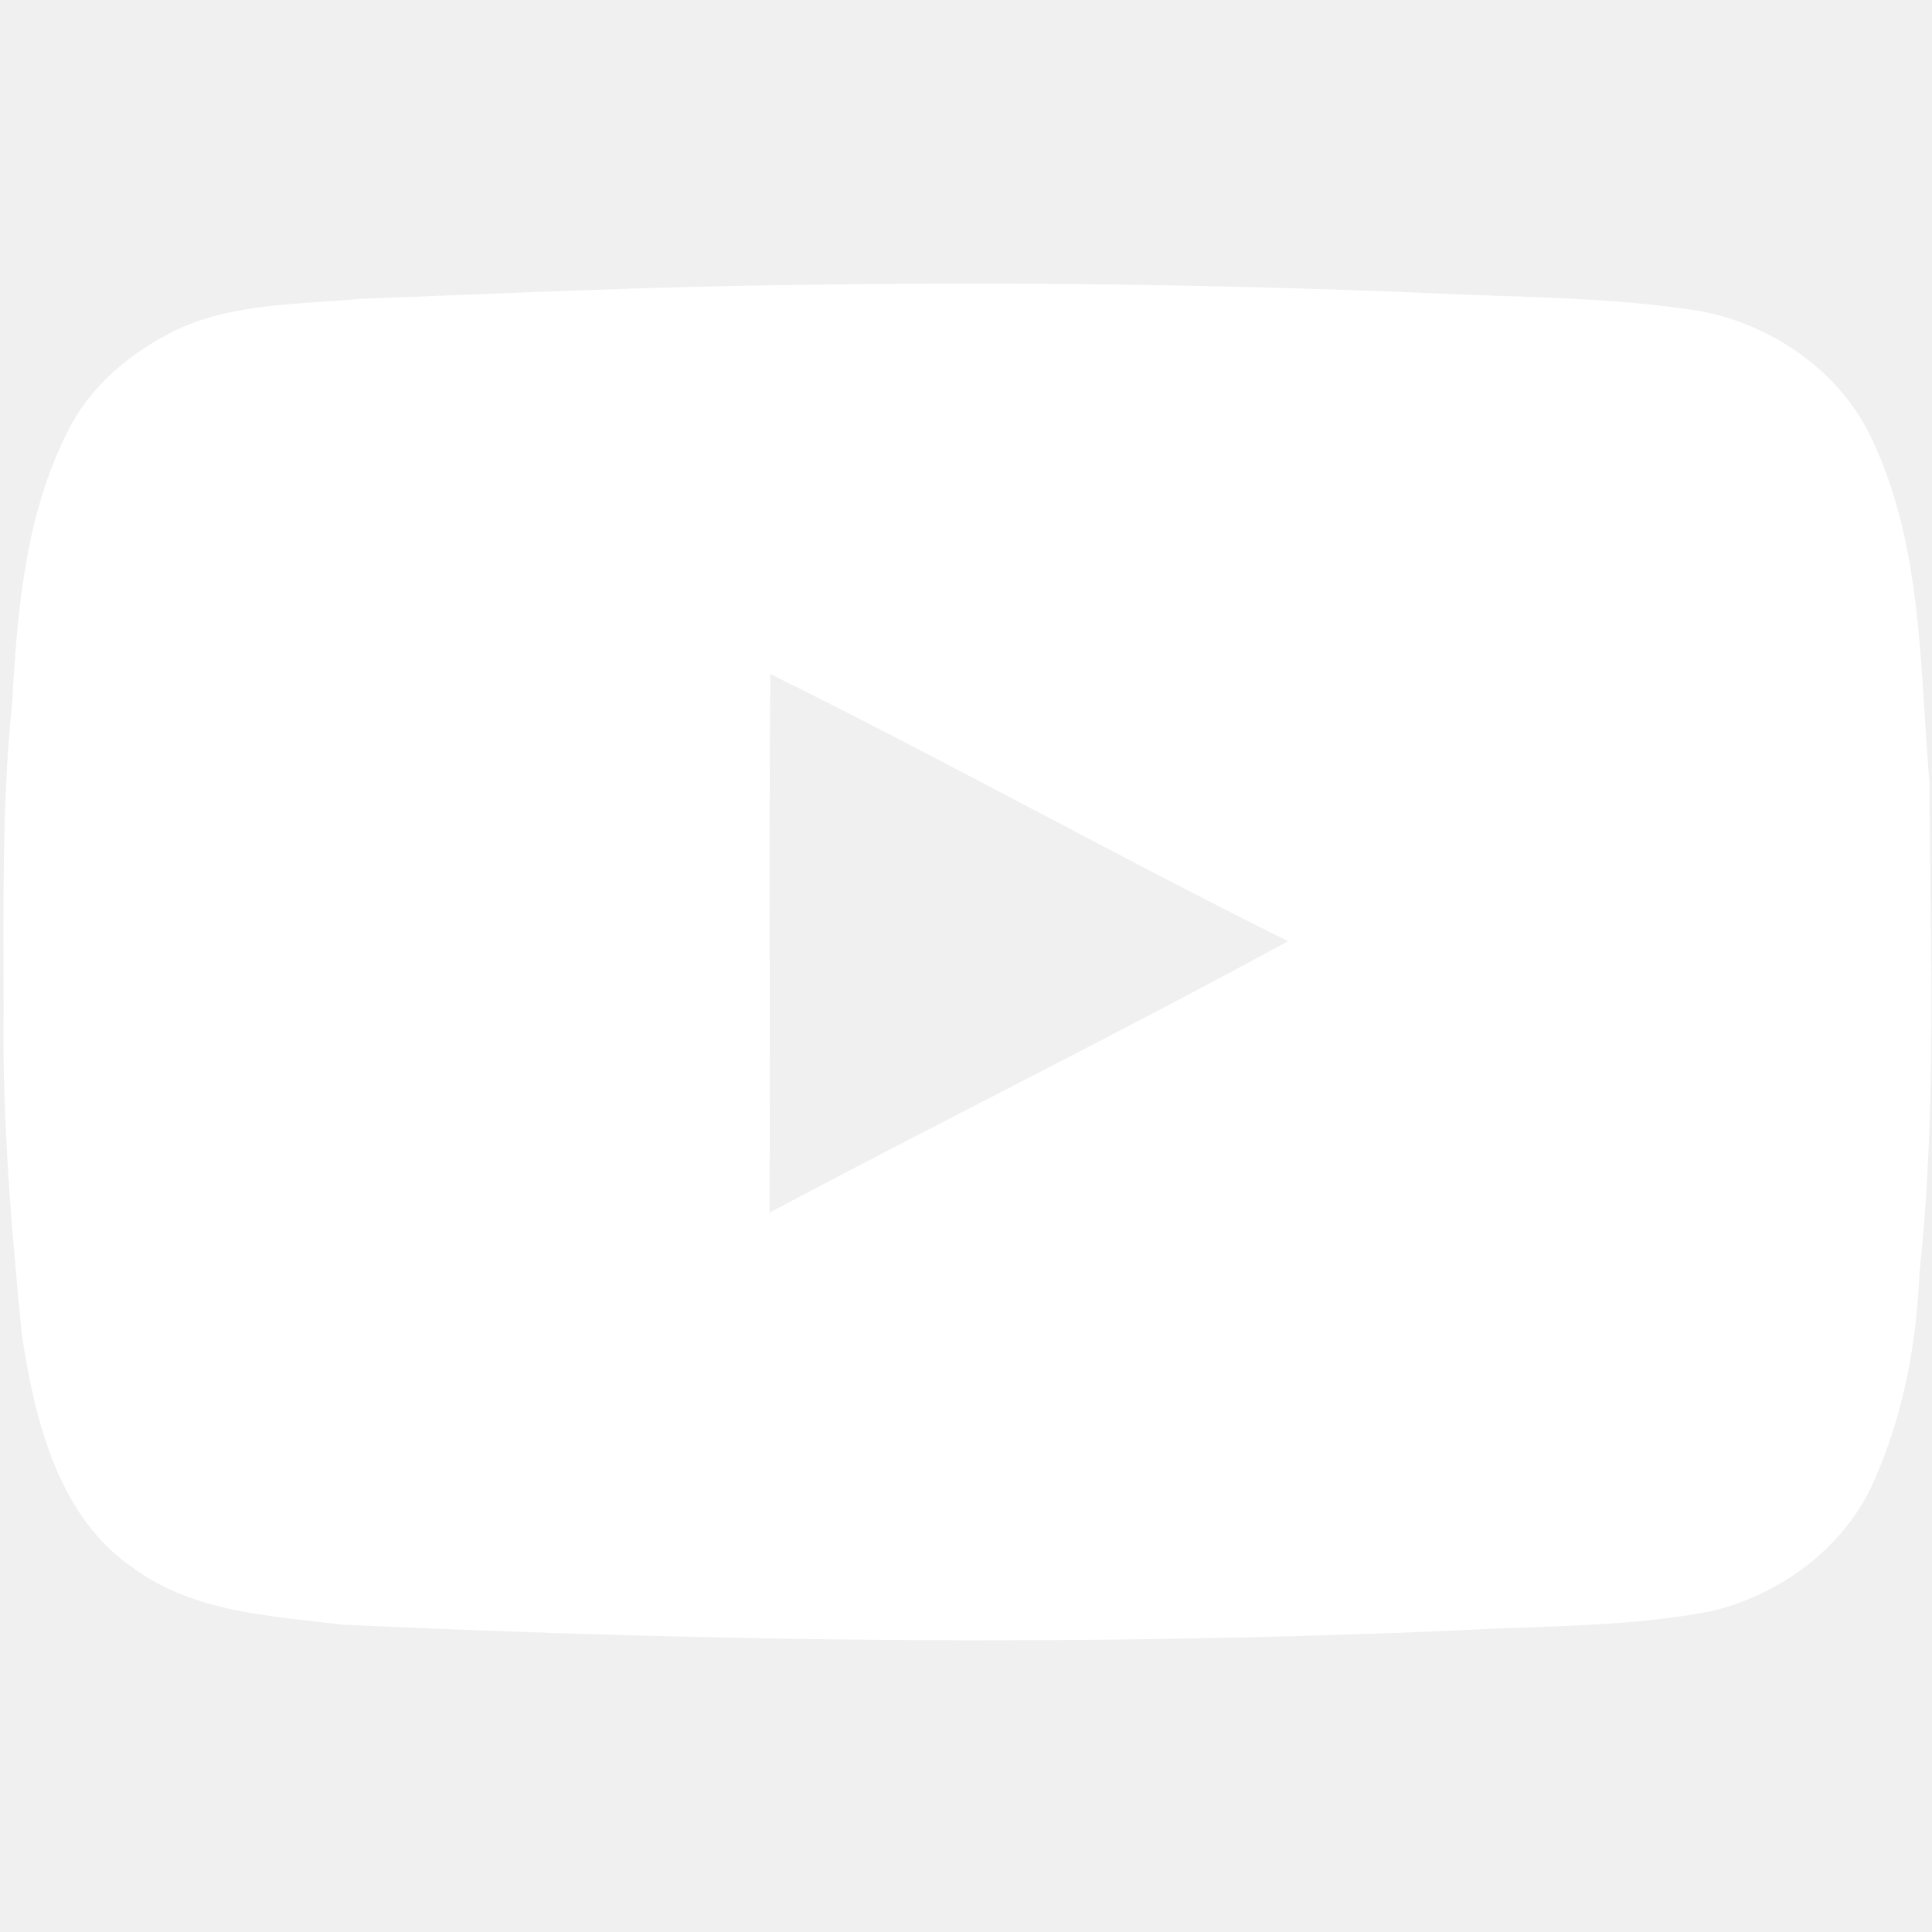
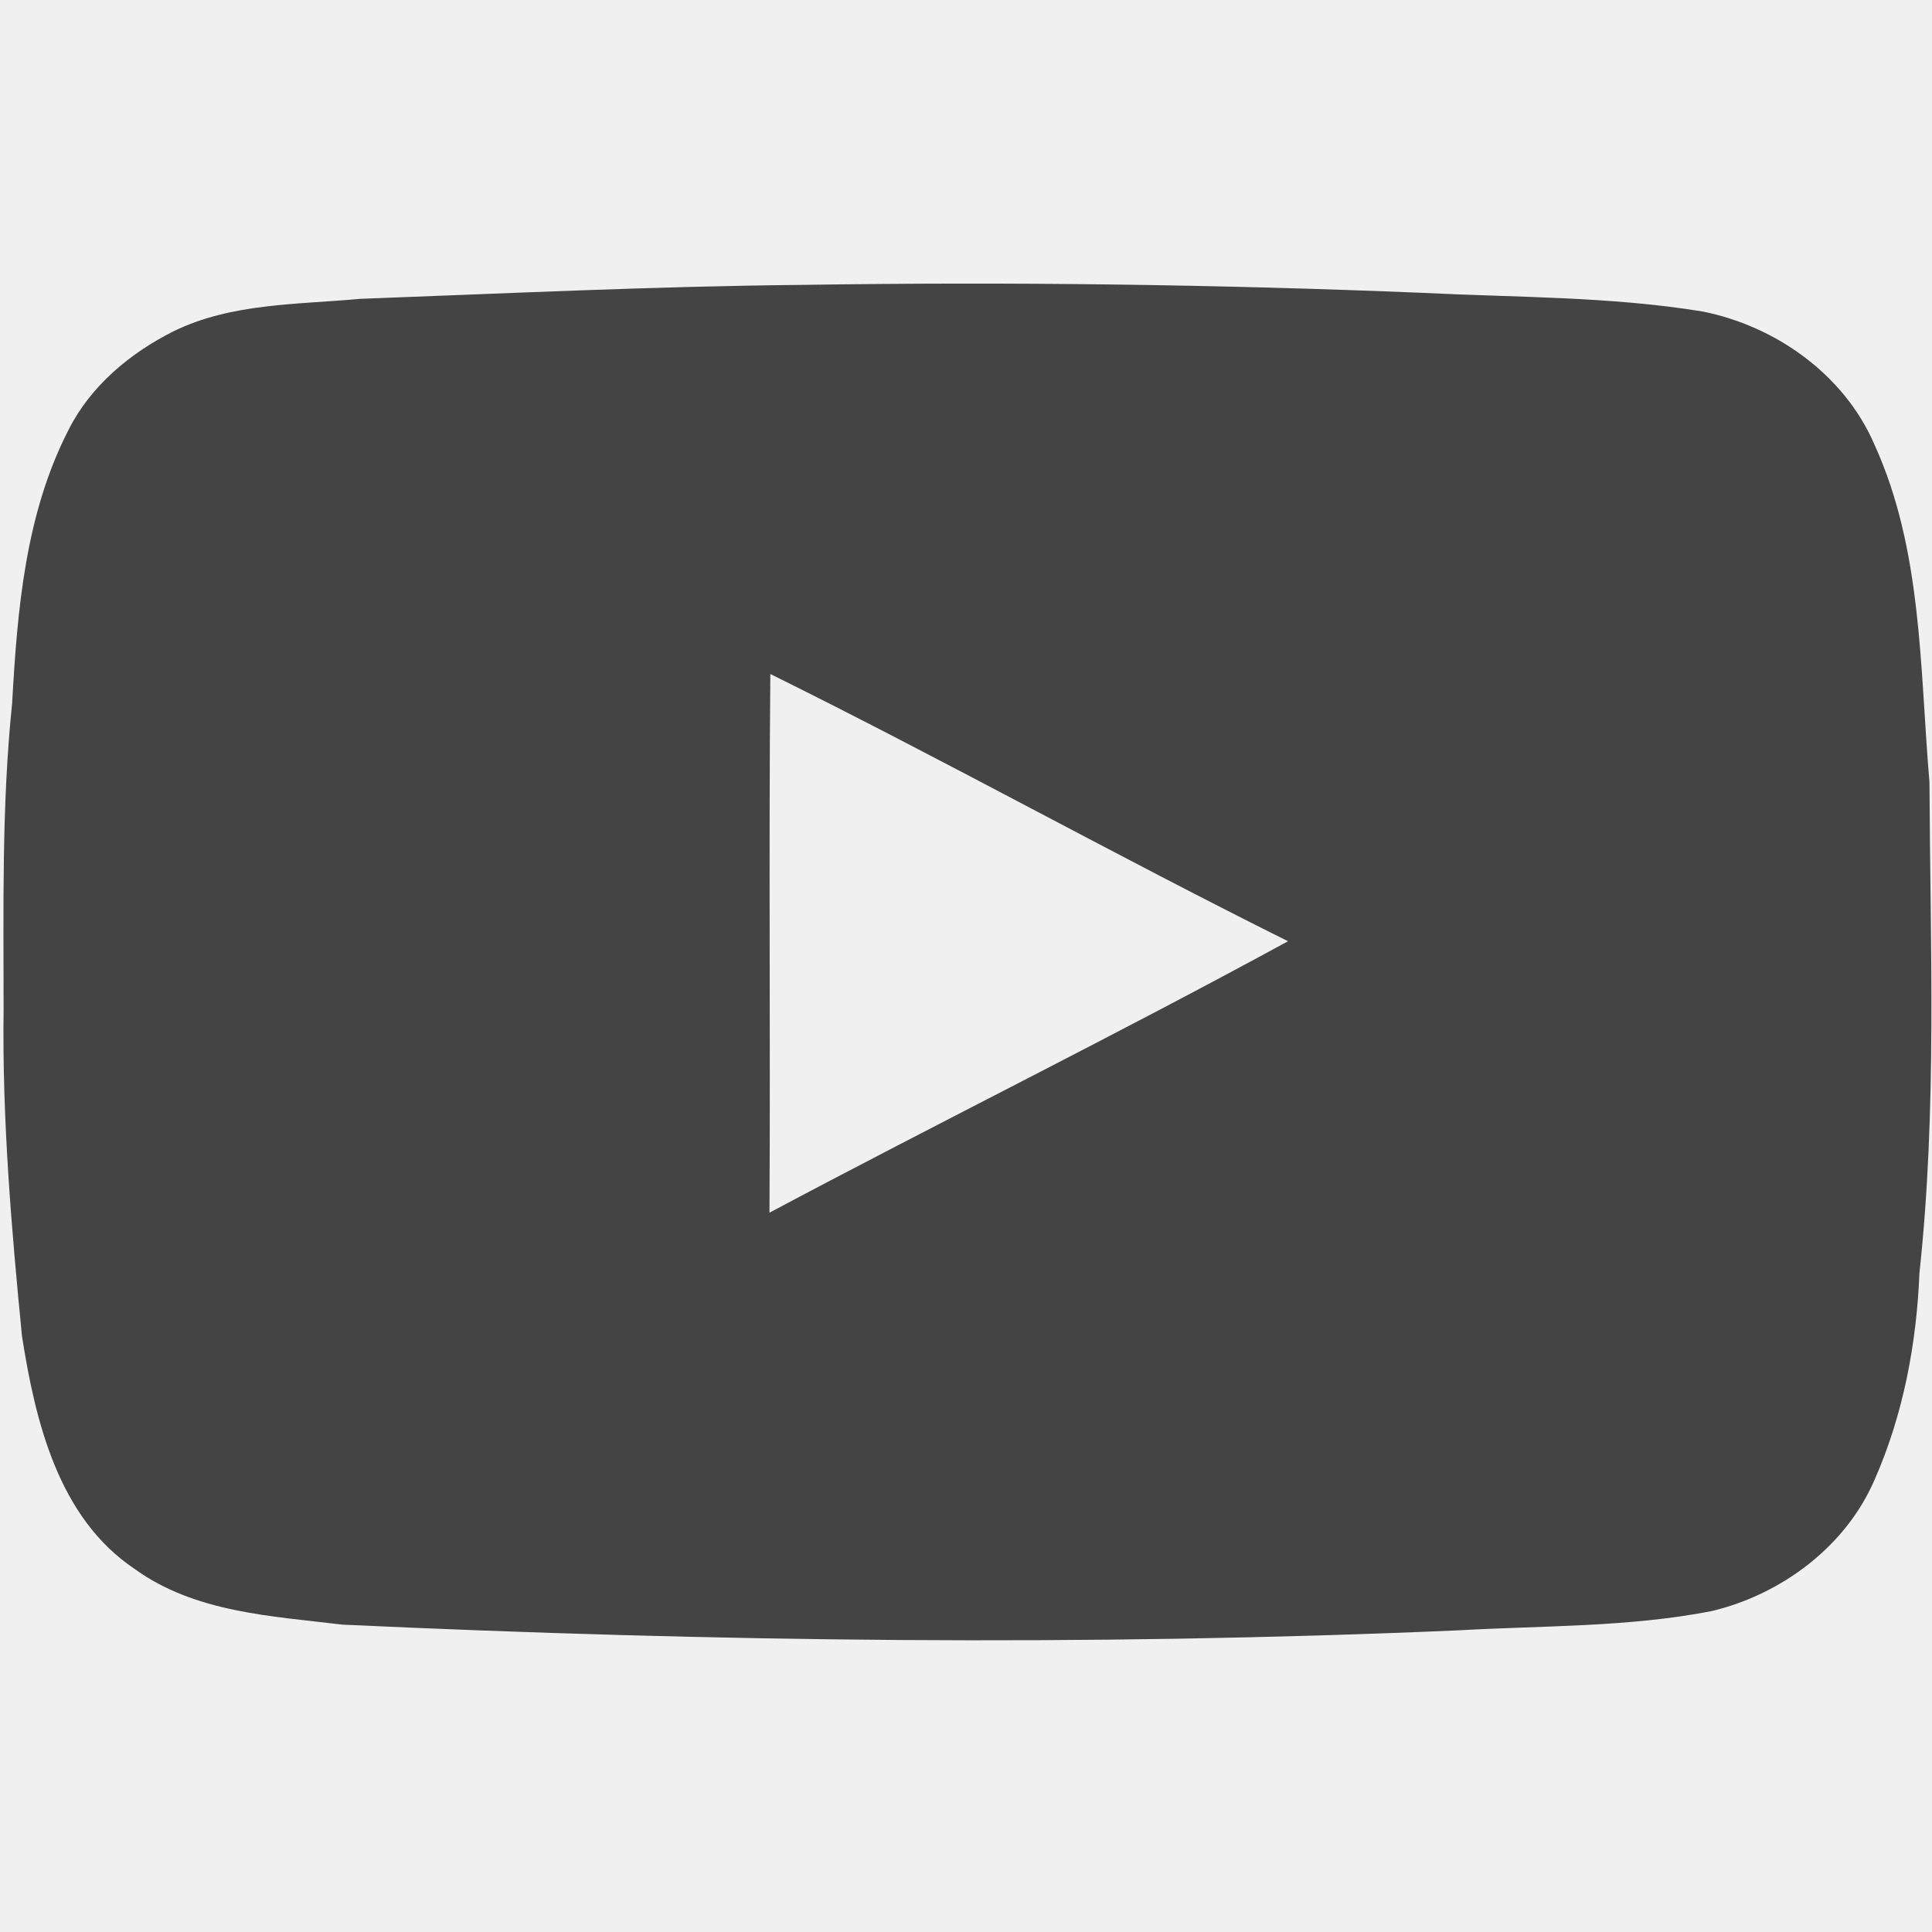
<svg xmlns="http://www.w3.org/2000/svg" width="220pt" height="220pt" viewBox="0 0 220 220" version="1.1">
  <g>
-     <path fill="#fff" opacity="1.00" d=" M 91.32 32.44 C 114.90 32.08 138.49 32.38 162.05 33.35 C 172.67 33.88 183.35 33.75 193.87 35.47 C 202.22 37.13 210.01 42.67 213.43 50.59 C 218.93 62.63 218.60 76.13 219.71 89.04 C 219.80 107.68 220.58 126.39 218.57 144.95 C 218.25 152.97 216.74 161.01 213.51 168.39 C 210.25 176.06 202.90 181.55 194.90 183.46 C 185.40 185.31 175.68 185.10 166.06 185.65 C 123.73 187.49 81.31 186.96 39.00 185.00 C 30.91 184.02 22.21 183.63 15.35 178.67 C 6.64 172.85 4.02 161.85 2.50 152.12 C 1.29 139.79 0.24 127.40 0.41 115.00 C 0.41 103.36 0.18 91.69 1.38 80.10 C 1.97 69.50 2.87 58.52 7.82 48.92 C 10.33 43.94 14.82 40.20 19.75 37.73 C 26.33 34.50 33.86 34.69 41.00 34.03 C 57.77 33.41 74.53 32.60 91.32 32.44 M 87.72 76.75 C 87.53 97.19 87.74 117.64 87.62 138.09 C 107.23 127.65 127.17 117.81 146.67 107.18 C 126.88 97.33 107.54 86.55 87.72 76.75 Z" />
+     <path fill="#444" opacity="1.00" d=" M 91.32 32.44 C 114.90 32.08 138.49 32.38 162.05 33.35 C 172.67 33.88 183.35 33.75 193.87 35.47 C 202.22 37.13 210.01 42.67 213.43 50.59 C 218.93 62.63 218.60 76.13 219.71 89.04 C 219.80 107.68 220.58 126.39 218.57 144.95 C 218.25 152.97 216.74 161.01 213.51 168.39 C 210.25 176.06 202.90 181.55 194.90 183.46 C 185.40 185.31 175.68 185.10 166.06 185.65 C 123.73 187.49 81.31 186.96 39.00 185.00 C 30.91 184.02 22.21 183.63 15.35 178.67 C 6.64 172.85 4.02 161.85 2.50 152.12 C 1.29 139.79 0.24 127.40 0.41 115.00 C 0.41 103.36 0.18 91.69 1.38 80.10 C 1.97 69.50 2.87 58.52 7.82 48.92 C 10.33 43.94 14.82 40.20 19.75 37.73 C 26.33 34.50 33.86 34.69 41.00 34.03 C 57.77 33.41 74.53 32.60 91.32 32.44 M 87.72 76.75 C 87.53 97.19 87.74 117.64 87.62 138.09 C 107.23 127.65 127.17 117.81 146.67 107.18 C 126.88 97.33 107.54 86.55 87.72 76.75 Z" />
  </g>
</svg>
